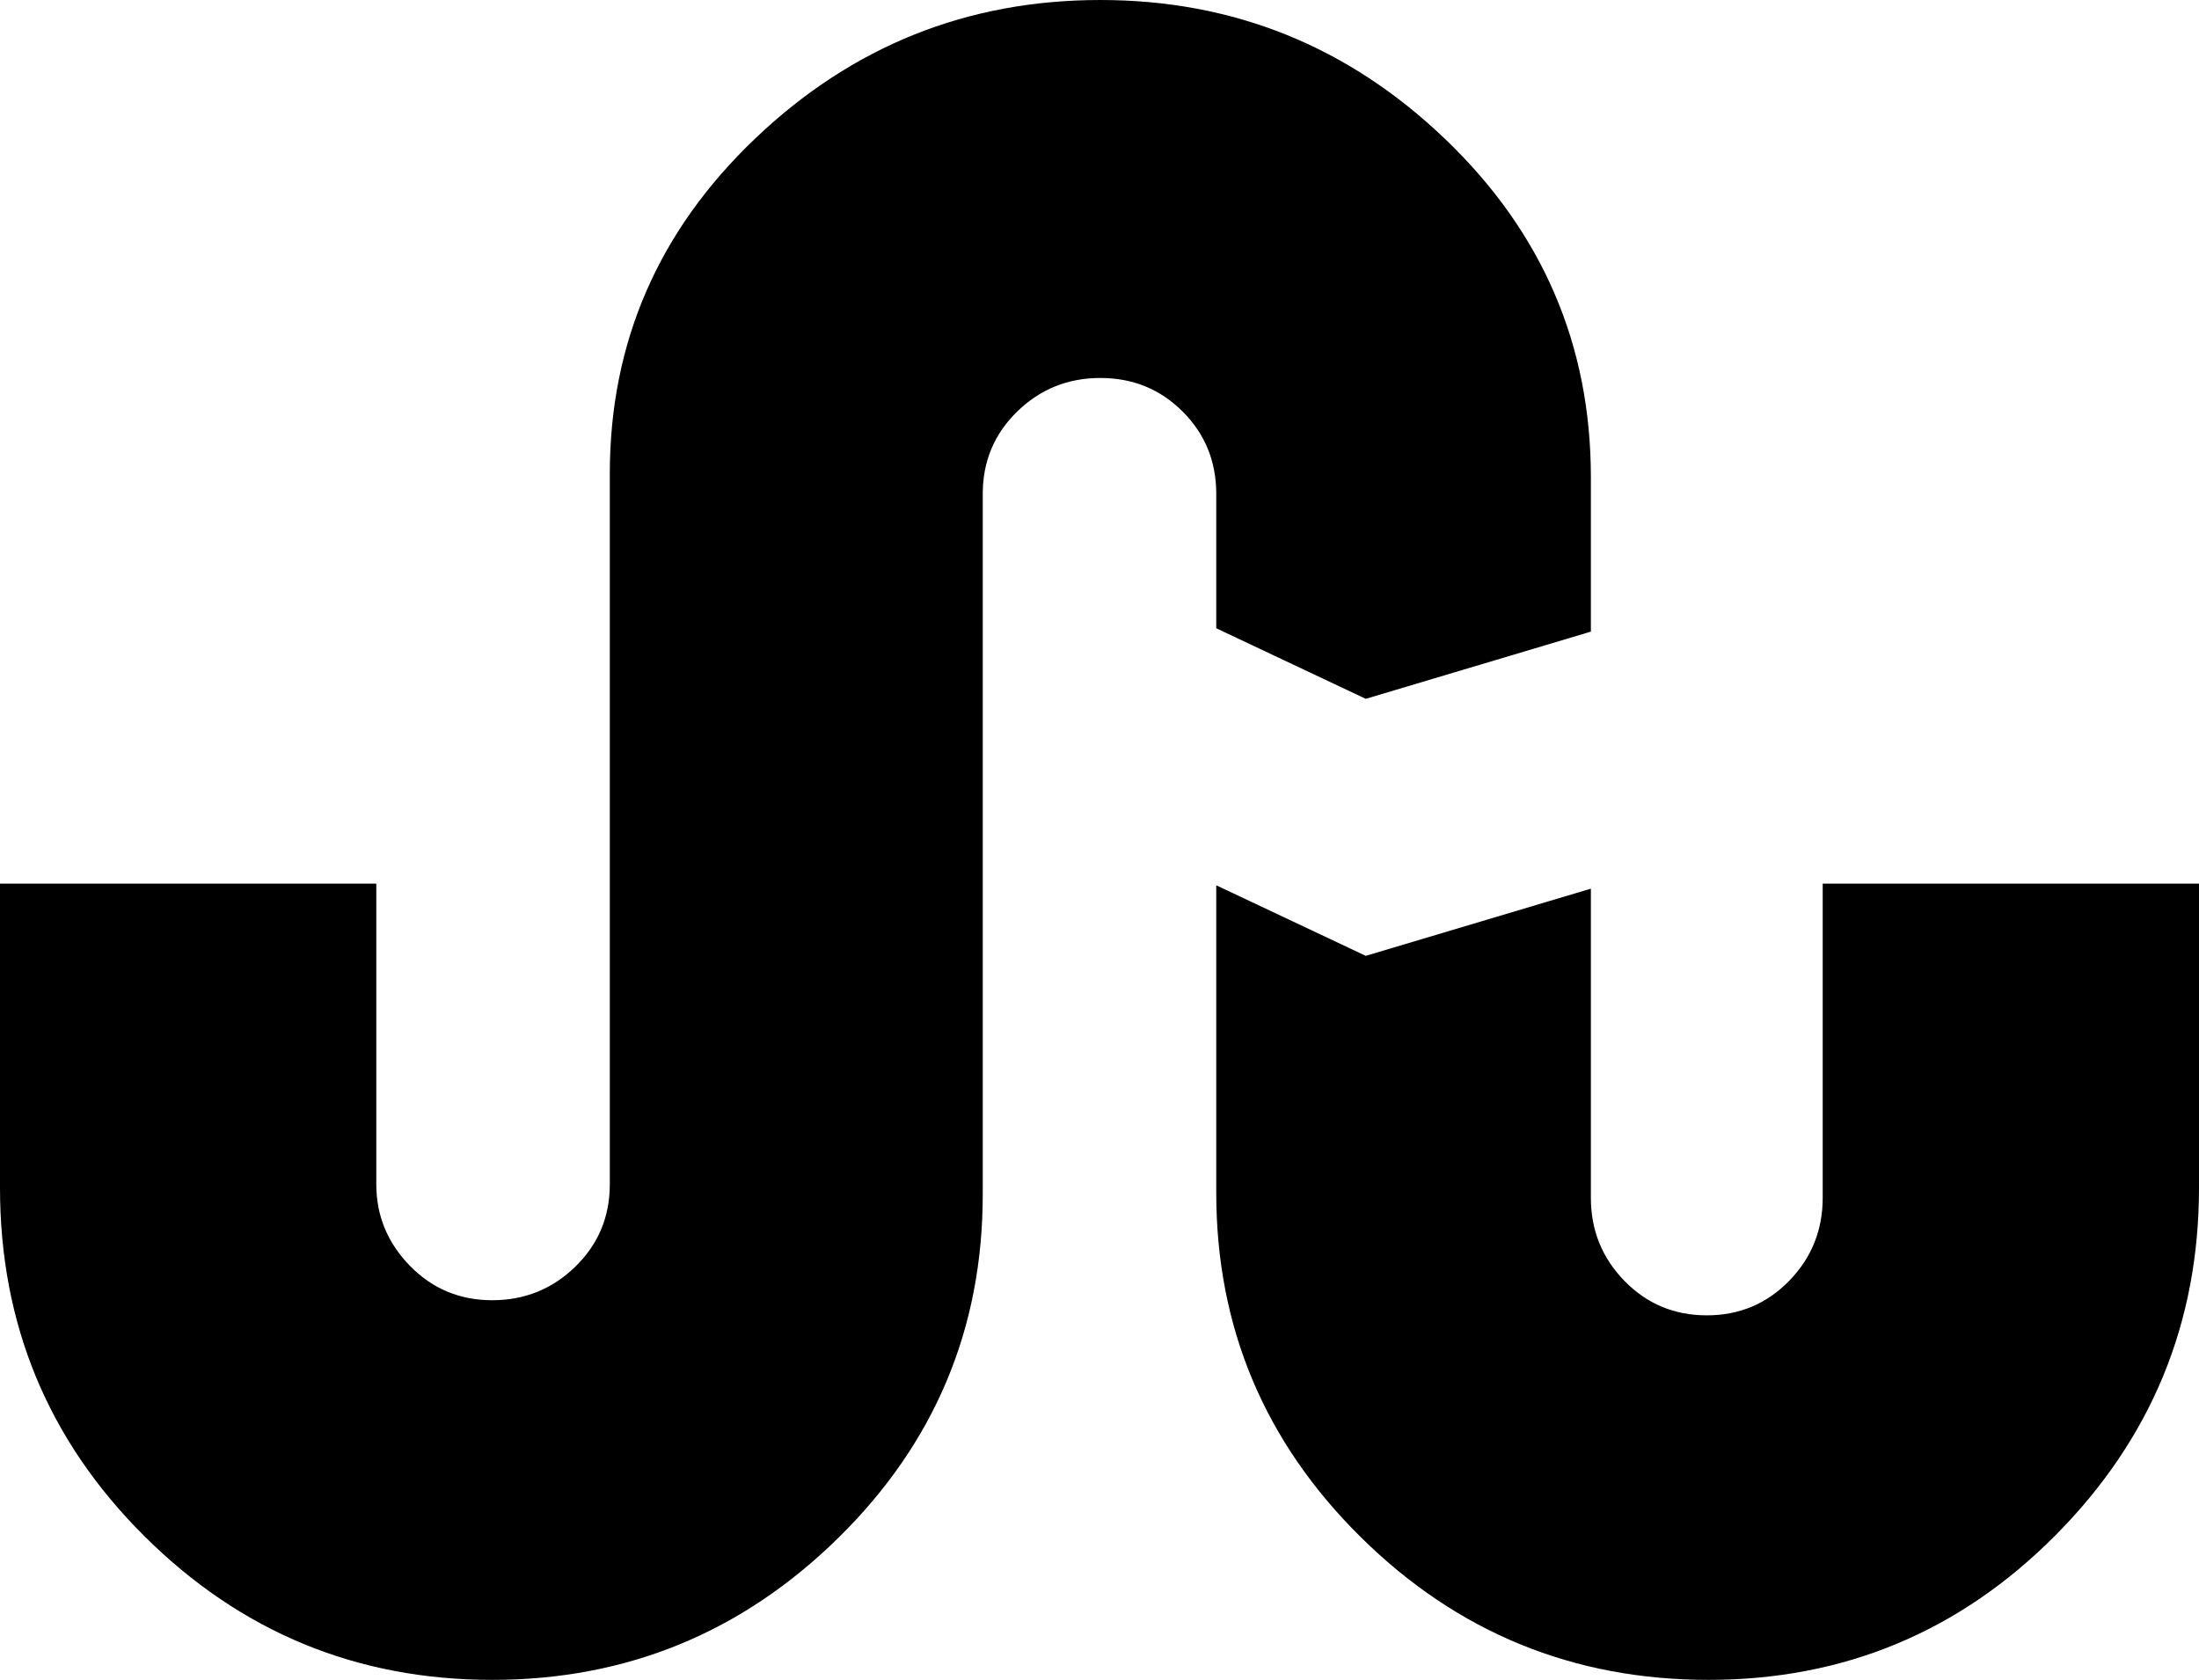
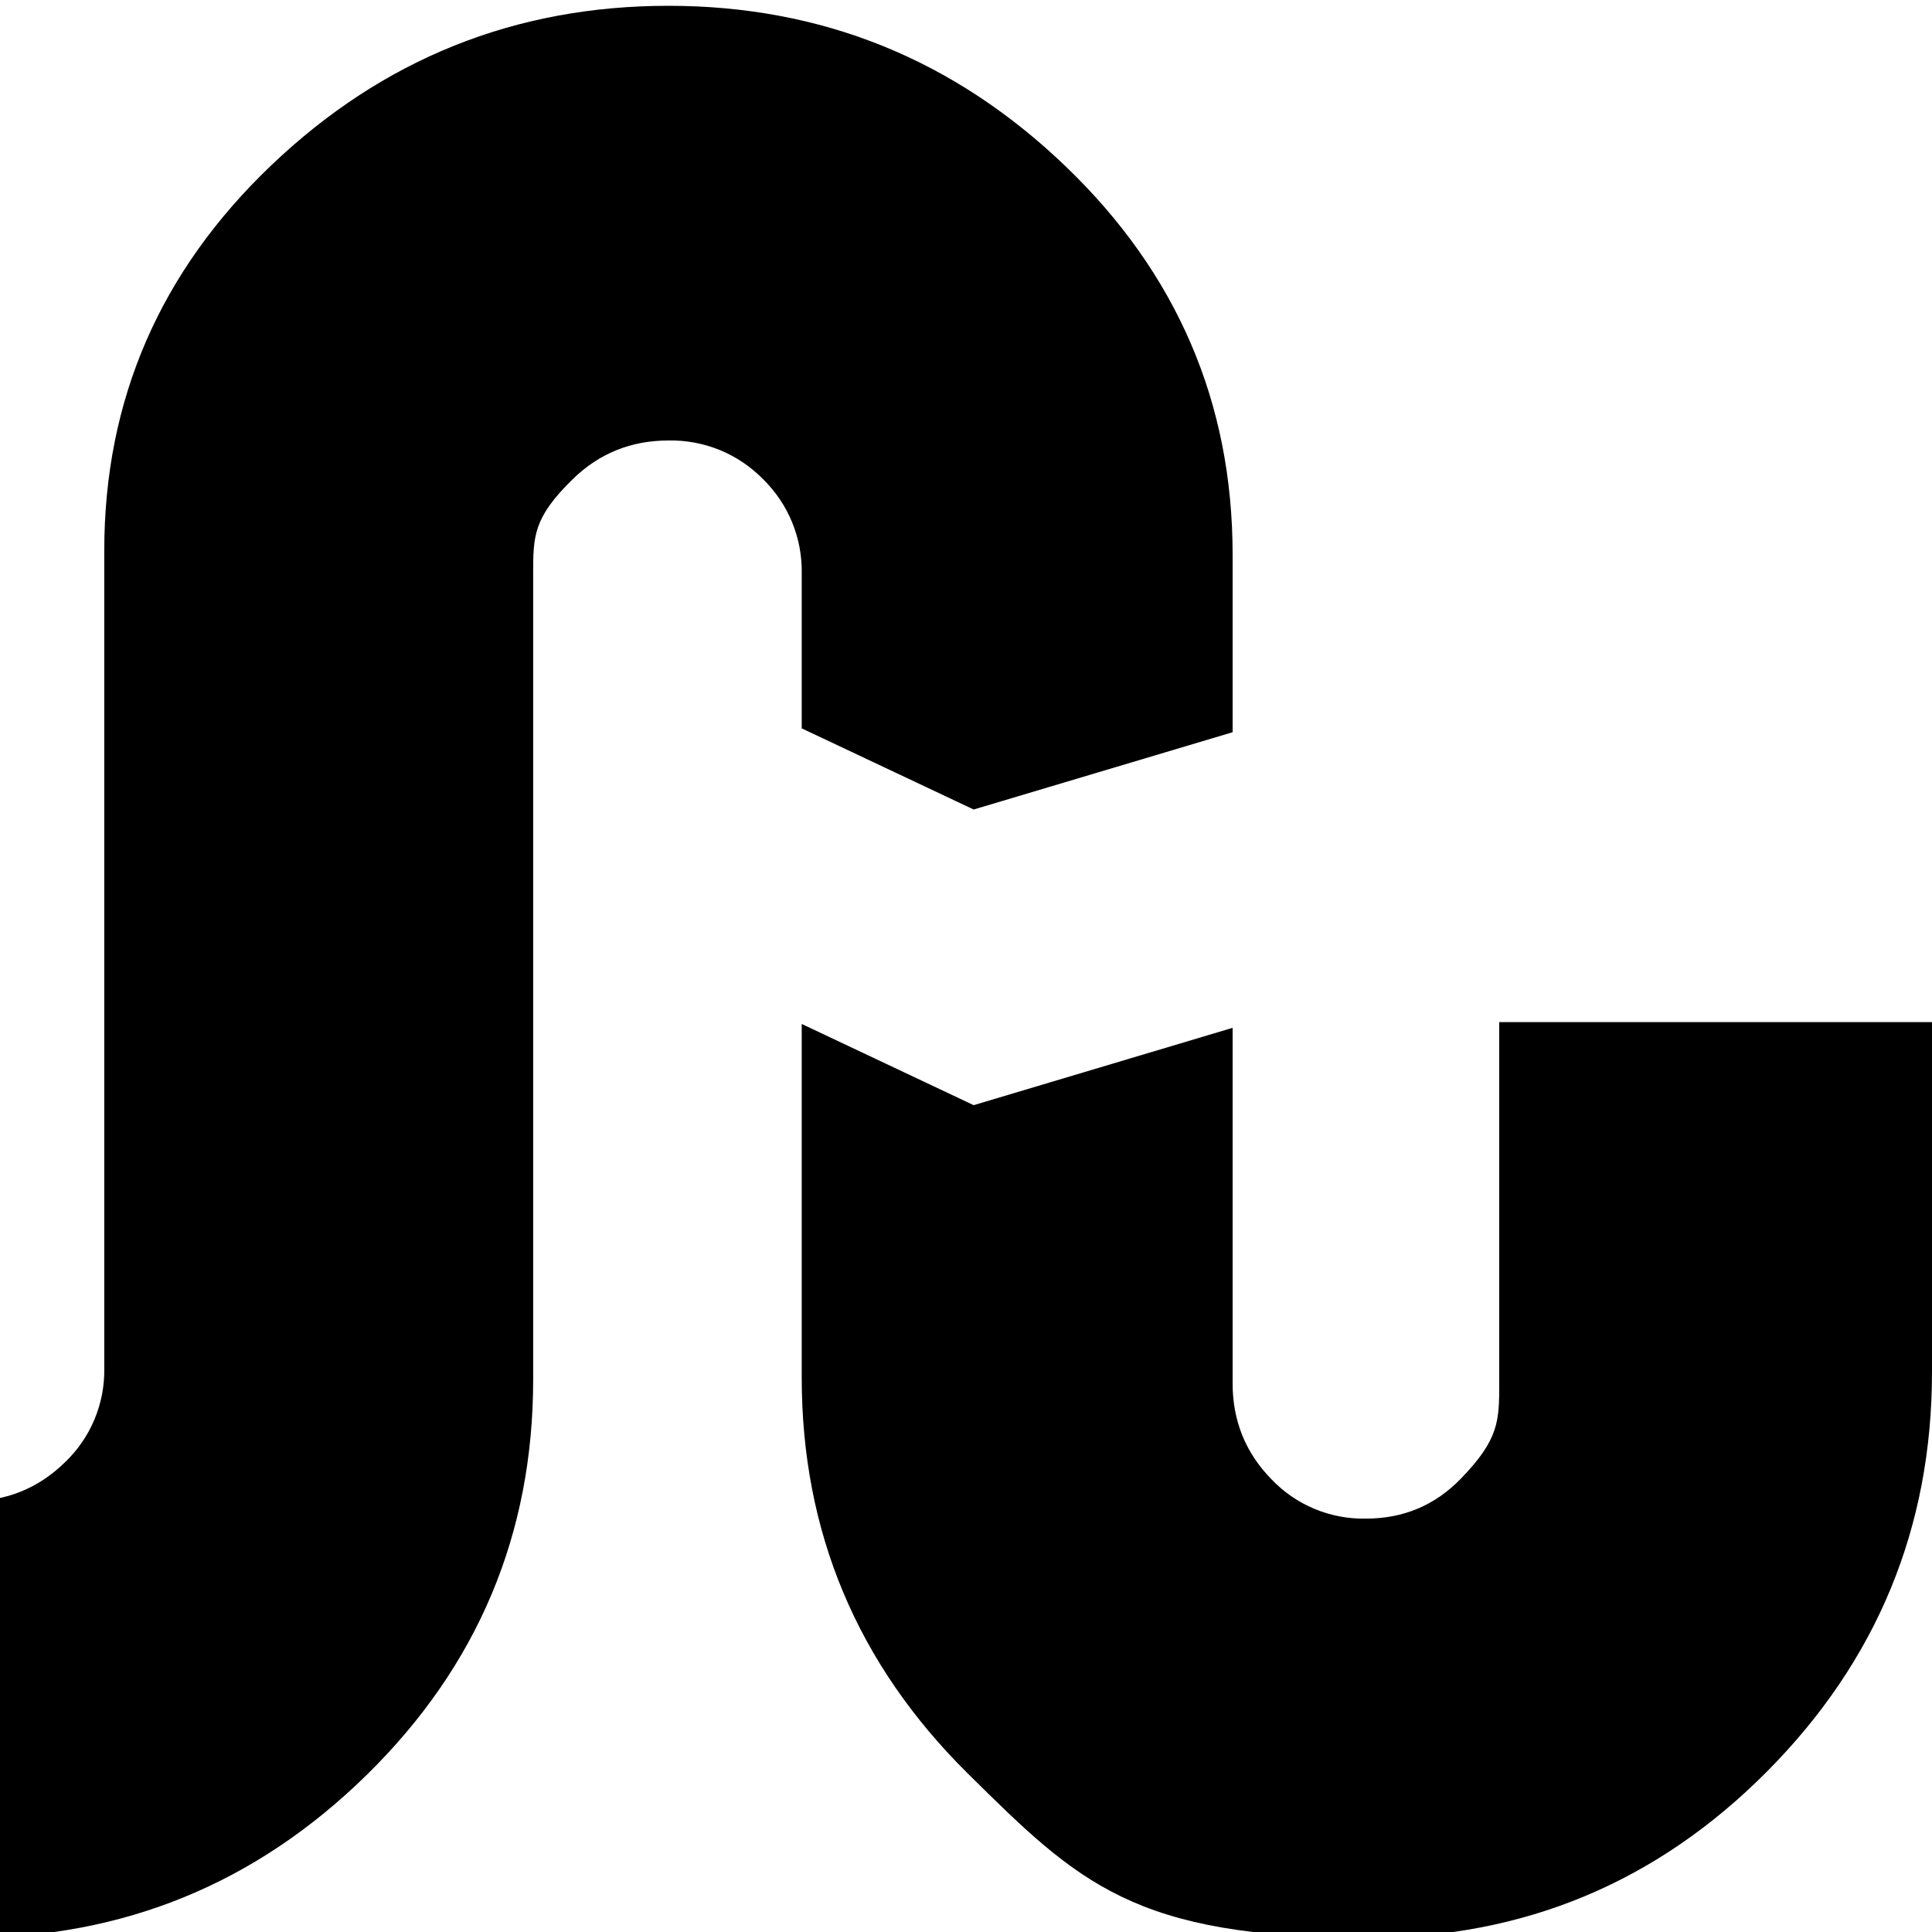
- <svg xmlns="http://www.w3.org/2000/svg" height="1000" width="1309">
-   <path d="M0 707l0-181l224 0l0 179q0 28 20 48.5t49 20.5 49.5-20 20.5-49l0-423q0-117 86.5-199.5t205.5-82.5 205.5 83 86.5 201l0 92l-134 40-89-42l0-80q0-29-20-49t-49-20-49.5 20-20.5 49l0 417q0 120-86 204.5t-206 84.5q-121 0-207-85.5t-86-207.5zm724 3l0-183l89 42 134-40l0 184q0 29 20 49.5t49 20.5 49-20.5 20-49.5l0-187l224 0l0 181q0 121-85.5 207t-206.5 86-207-85-86-205z" />
+ <svg xmlns="http://www.w3.org/2000/svg" version="1.1" x="0" y="0" width="32" height="32" viewBox="5 0 32 32" xml:space="preserve">
+   <path d="M-4.889 22.72v-5.792h7.168v5.729q0 .896.64 1.552c.64.656.949.656 1.568.656s1.146-.214 1.584-.64a2.1 2.1 0 0 0 .656-1.568V9.12q0-3.744 2.768-6.384 2.769-2.64 6.576-2.64t6.576 2.656q2.768 2.656 2.769 6.432v2.944l-4.289 1.28-2.848-1.344v-2.56a2.13 2.13 0 0 0-.641-1.568 2.13 2.13 0 0 0-1.567-.64q-.928 0-1.584.64c-.656.64-.656.949-.656 1.568v13.344q0 3.841-2.752 6.545t-6.592 2.703q-3.873 0-6.624-2.736t-2.752-6.64m23.168.096V16.96l2.848 1.345 4.289-1.281v5.889q0 .928.639 1.584a2.1 2.1 0 0 0 1.568.656q.929 0 1.568-.656c.639-.656.641-.965.641-1.584v-5.984H37v5.792q0 3.872-2.736 6.624t-6.608 2.752c-3.872 0-4.789-.906-6.624-2.72q-2.753-2.722-2.753-6.561" />
</svg>
